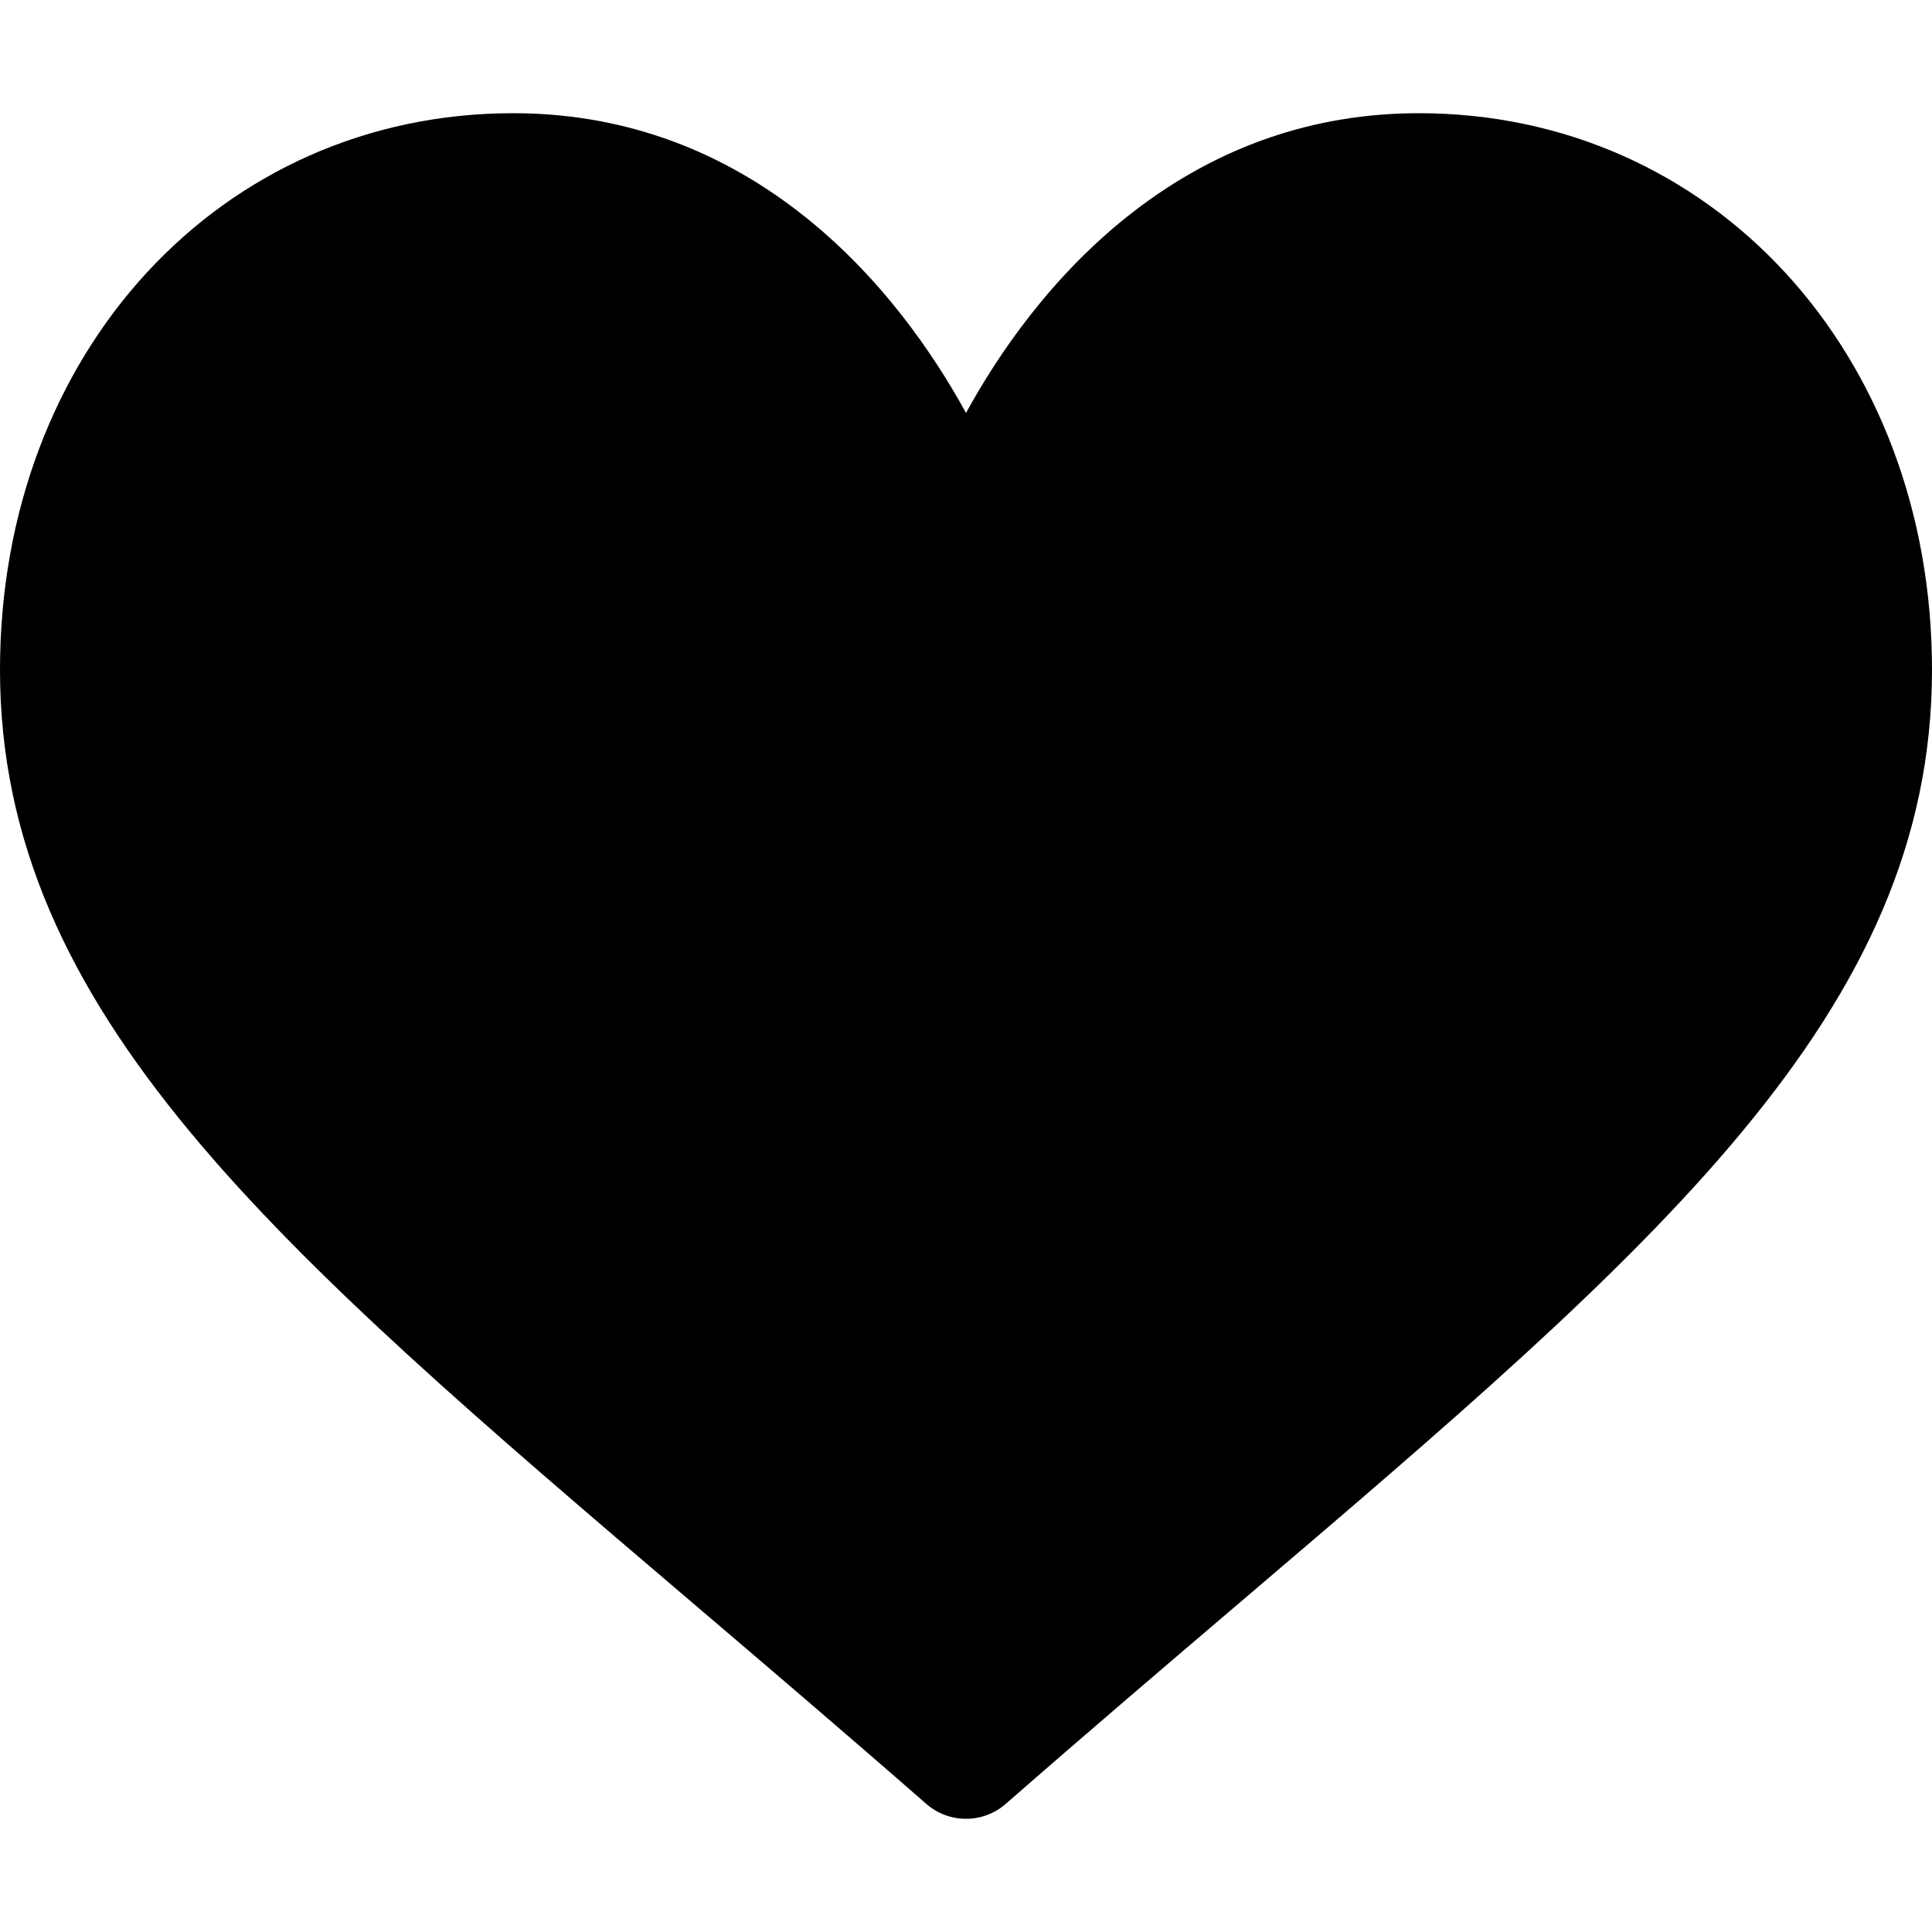
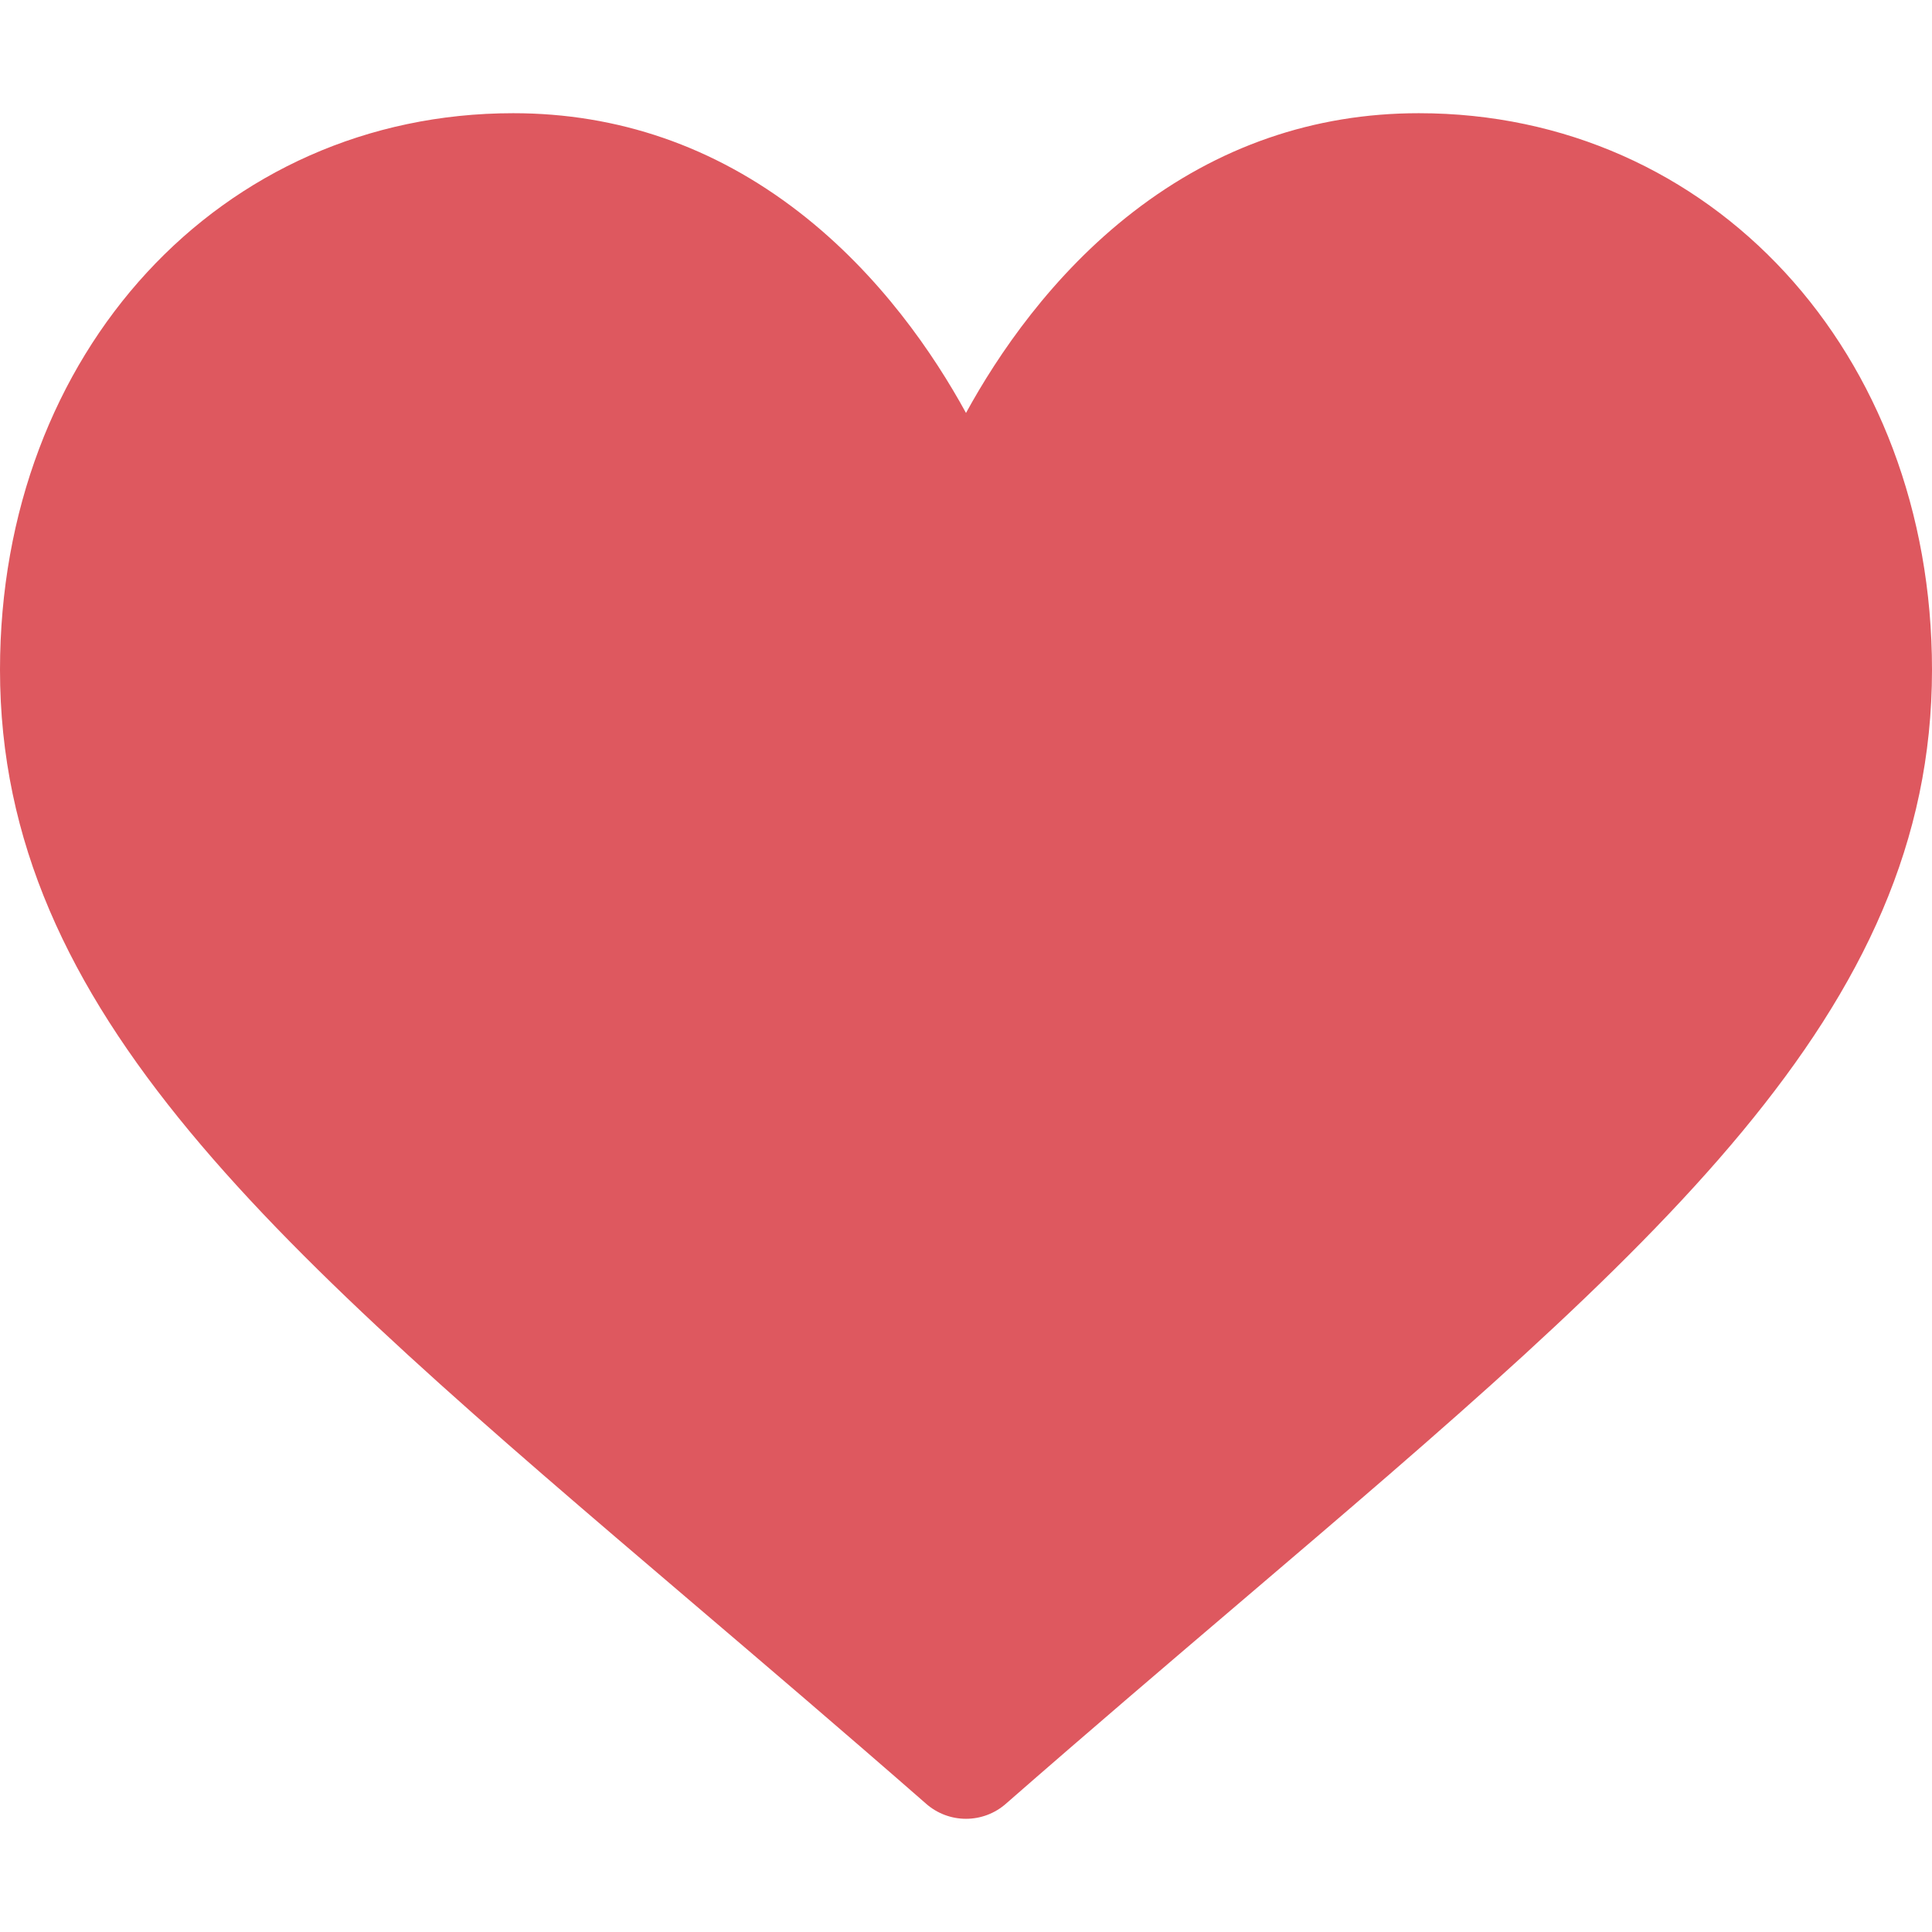
<svg xmlns="http://www.w3.org/2000/svg" version="1.1" id="Capa_1" x="0px" y="0px" viewBox="0 0 512 512" style="enable-background:new 0 0 512 512;" xml:space="preserve">
  <g>
    <g>
-       <path d="M376,30c-27.783,0-53.255,8.804-75.707,26.168c-21.525,16.647-35.856,37.85-44.293,53.268    c-8.437-15.419-22.768-36.621-44.293-53.268C189.255,38.804,163.783,30,136,30C58.468,30,0,93.417,0,177.514    c0,90.854,72.943,153.015,183.369,247.118c18.752,15.981,40.007,34.095,62.099,53.414C248.38,480.596,252.12,482,256,482    s7.62-1.404,10.532-3.953c22.094-19.322,43.348-37.435,62.111-53.425C439.057,330.529,512,268.368,512,177.514    C512,93.417,453.532,30,376,30z" />
+       <path style="fill:#DE585F;" d="M376,30c-27.783,0-53.255,8.804-75.707,26.168c-21.525,16.647-35.856,37.85-44.293,53.268    c-8.437-15.419-22.768-36.621-44.293-53.268C189.255,38.804,163.783,30,136,30C58.468,30,0,93.417,0,177.514    c0,90.854,72.943,153.015,183.369,247.118c18.752,15.981,40.007,34.095,62.099,53.414C248.38,480.596,252.12,482,256,482    s7.62-1.404,10.532-3.953c22.094-19.322,43.348-37.435,62.111-53.425C439.057,330.529,512,268.368,512,177.514    C512,93.417,453.532,30,376,30z" />
    </g>
  </g>
  <g>
</g>
  <g>
</g>
  <g>
</g>
  <g>
</g>
  <g>
</g>
  <g>
</g>
  <g>
</g>
  <g>
</g>
  <g>
</g>
  <g>
</g>
  <g>
</g>
  <g>
</g>
  <g>
</g>
  <g>
</g>
  <g>
</g>
</svg>
